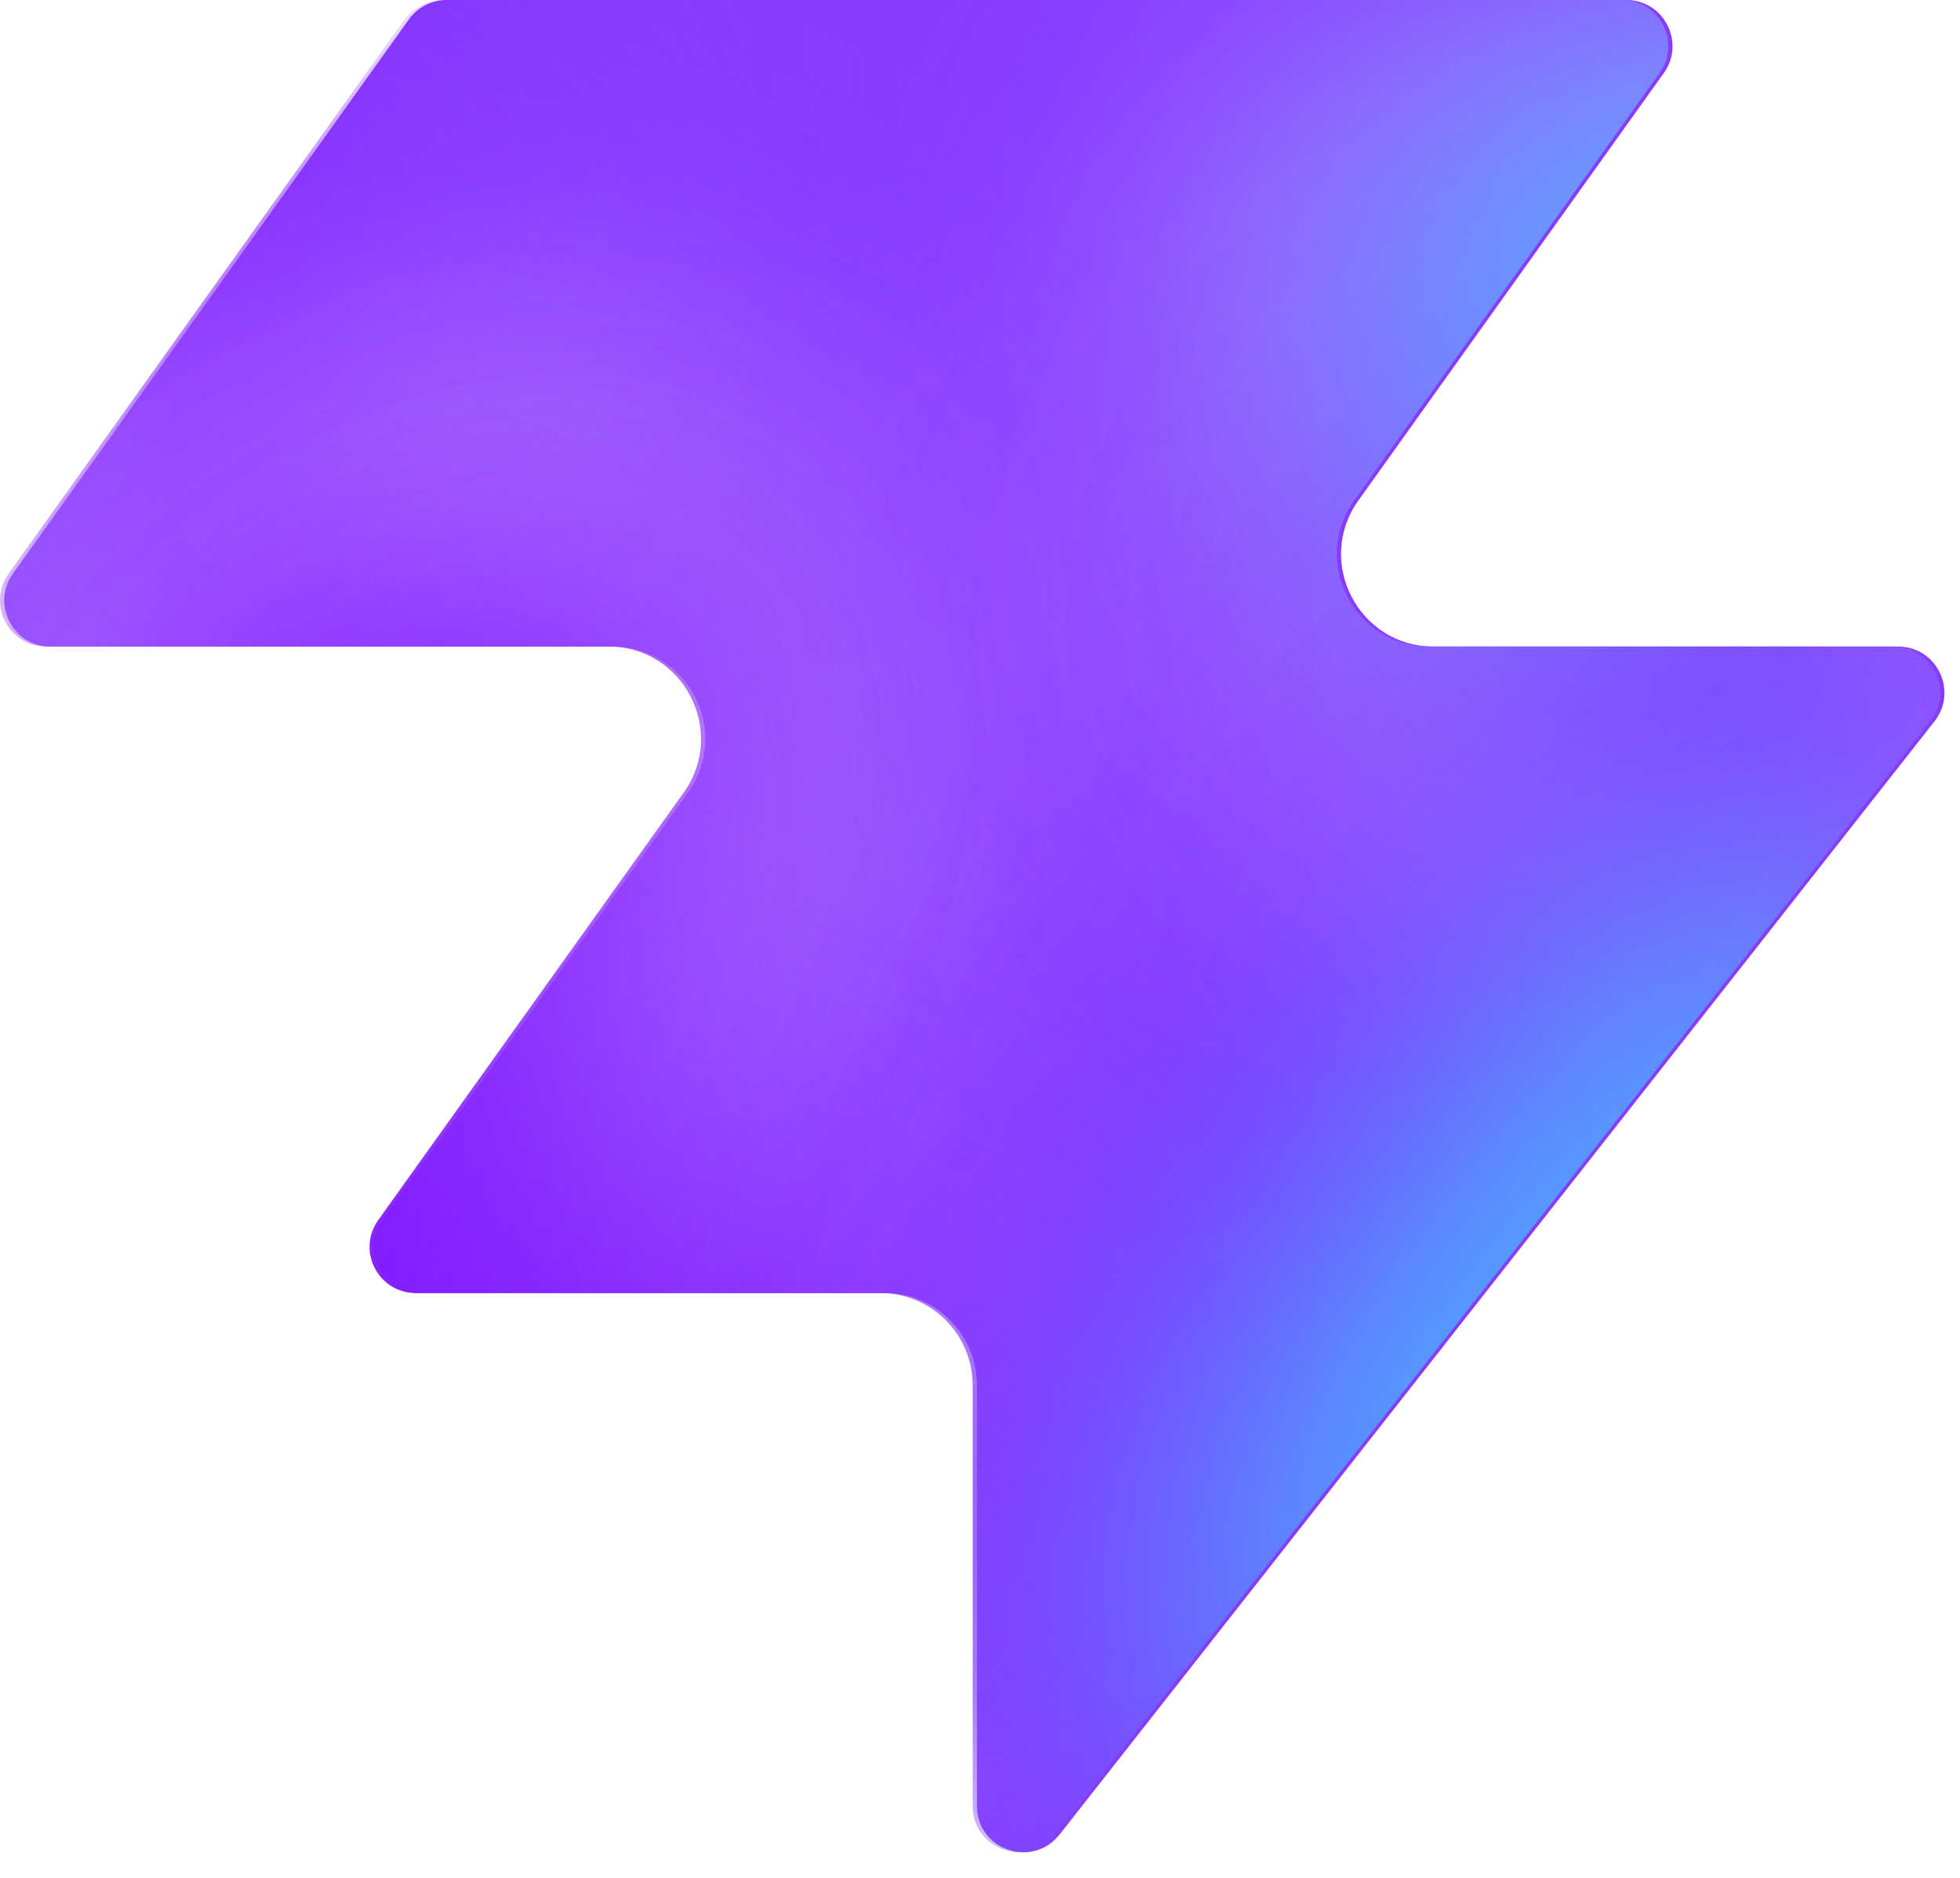
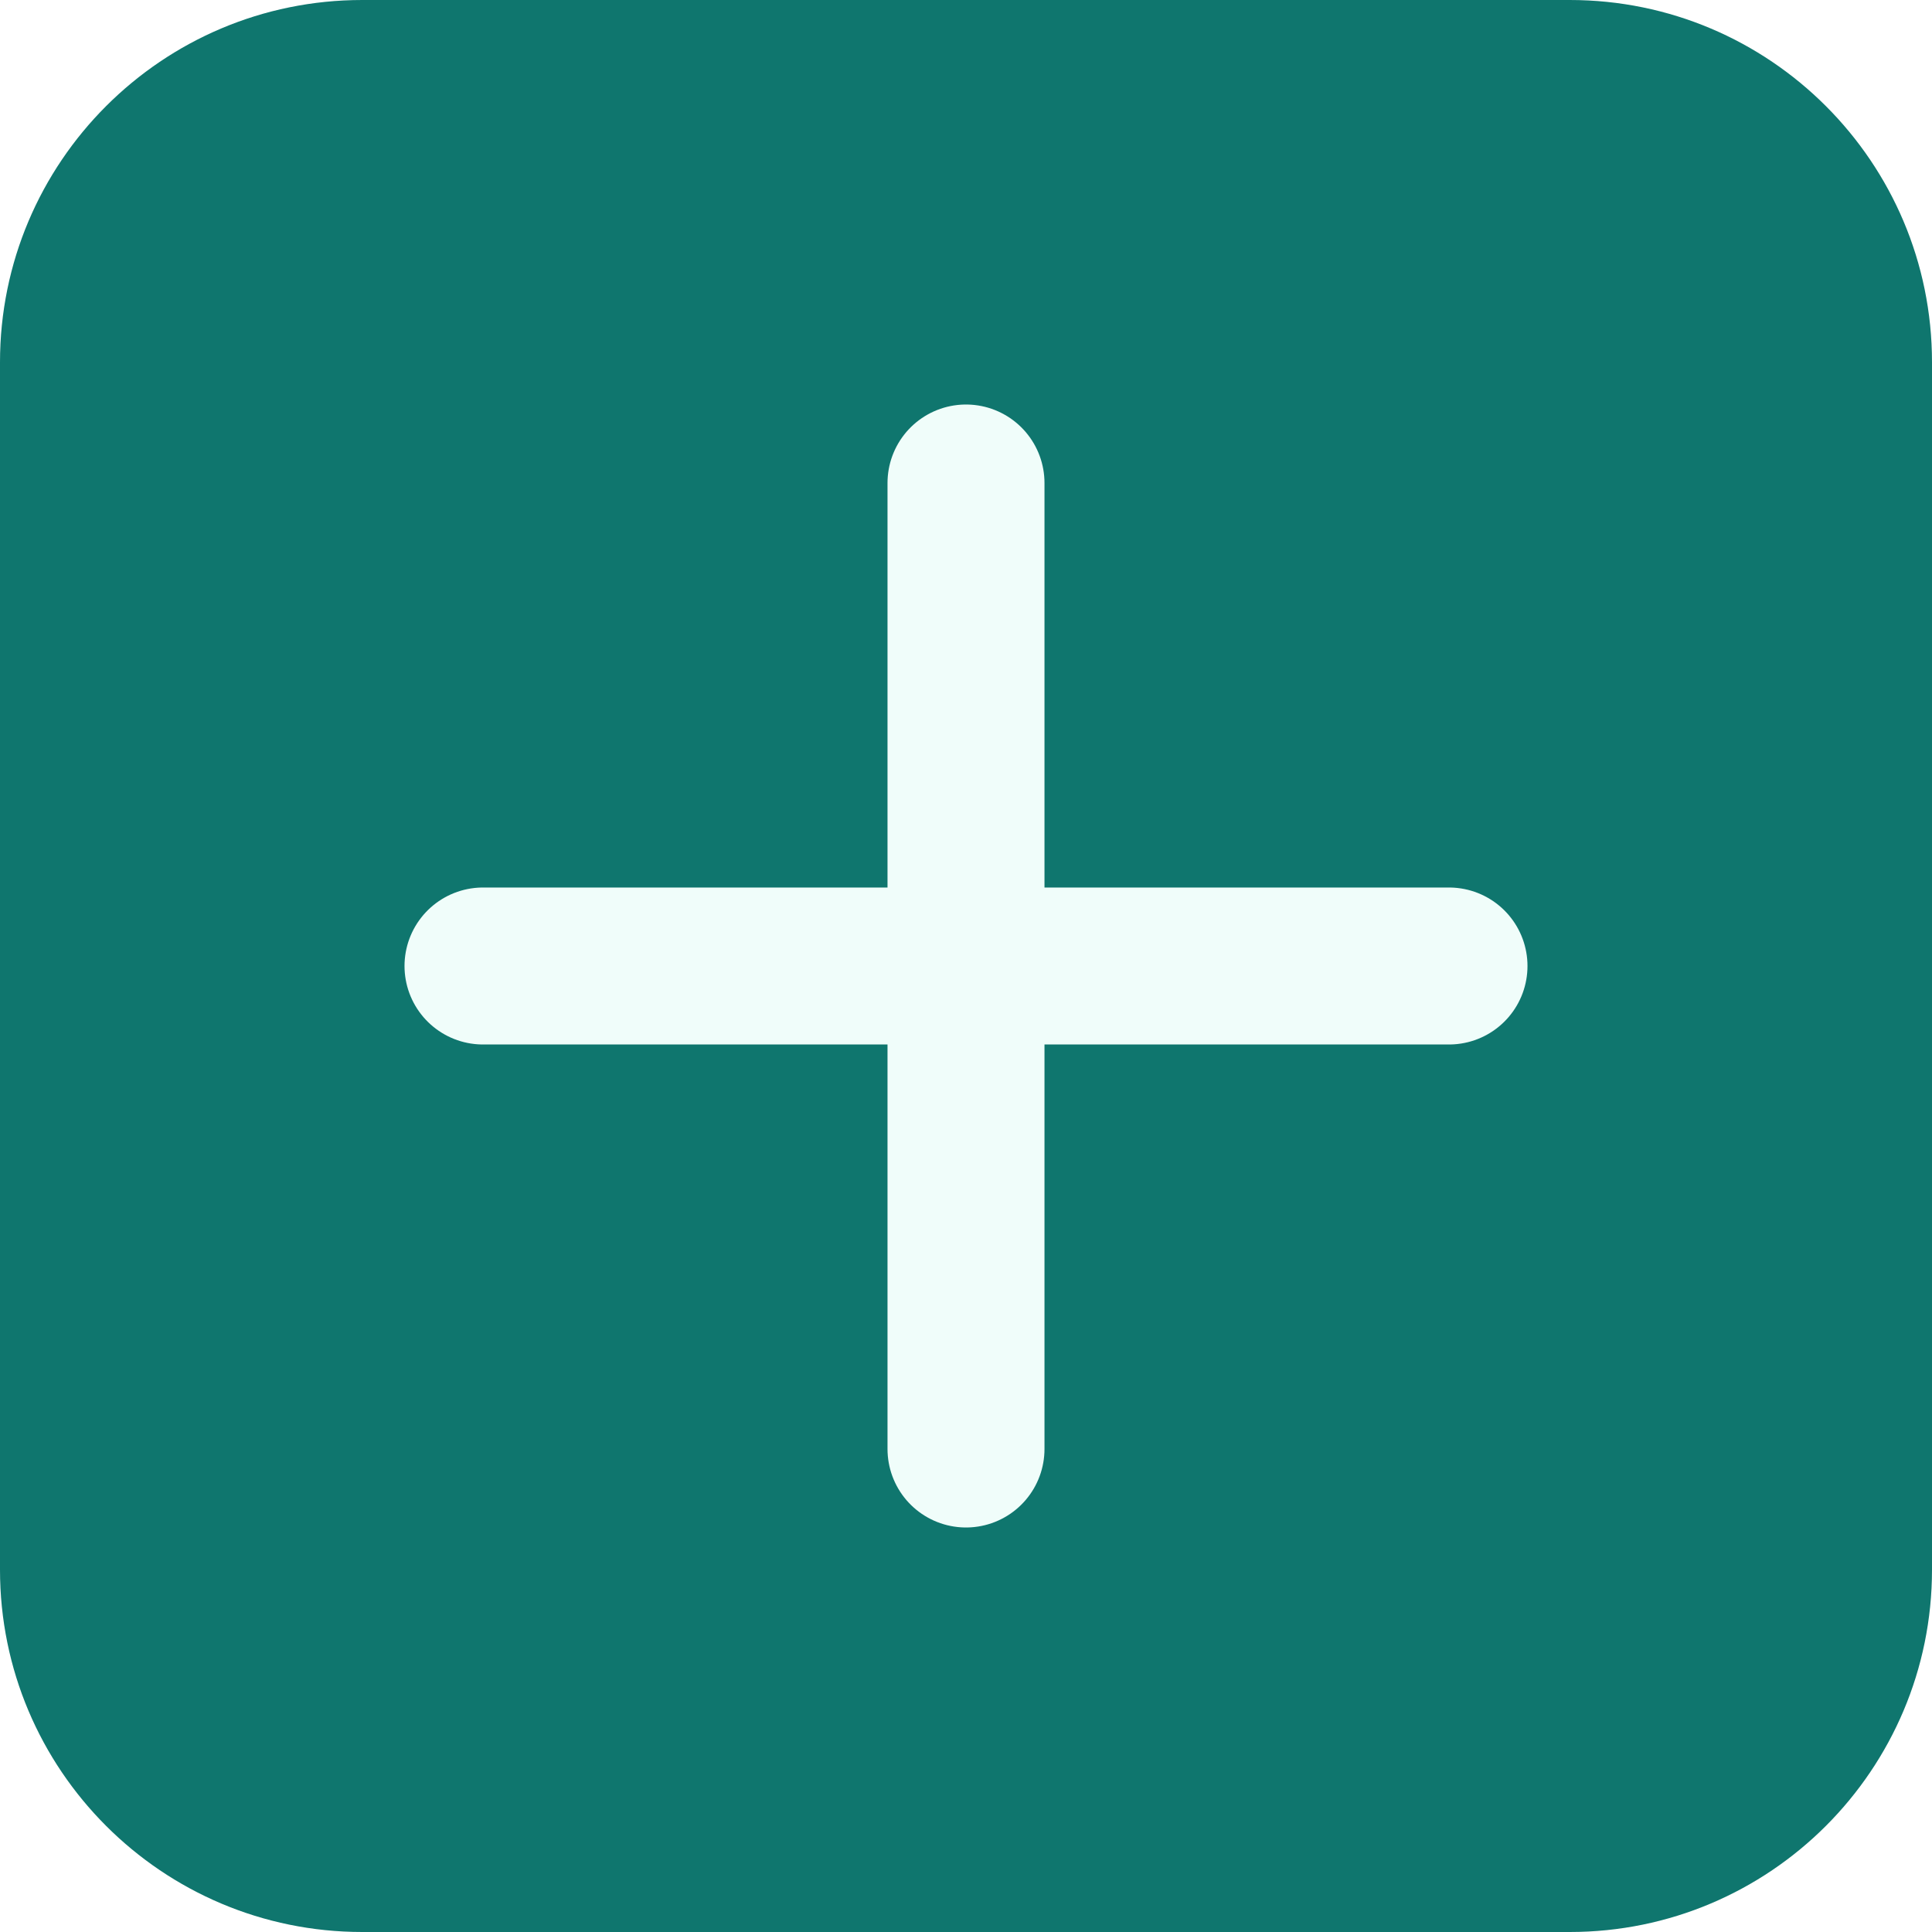
- <svg xmlns="http://www.w3.org/2000/svg" width="48" height="46" fill="none" viewBox="0 0 48 46">
-   <path fill="#863bff" d="M25.946 44.938c-.664.845-2.021.375-2.021-.698V33.937a2.26 2.26 0 0 0-2.262-2.262H10.287c-.92 0-1.456-1.04-.92-1.788l7.48-10.471c1.07-1.497 0-3.578-1.842-3.578H1.237c-.92 0-1.456-1.04-.92-1.788L10.013.474c.214-.297.556-.474.92-.474h28.894c.92 0 1.456 1.04.92 1.788l-7.48 10.471c-1.07 1.498 0 3.579 1.842 3.579h11.377c.943 0 1.473 1.088.89 1.83L25.947 44.94z" style="fill:#863bff;fill:color(display-p3 .525 .23 1);fill-opacity:1" />
-   <mask id="a" width="48" height="46" x="0" y="0" maskUnits="userSpaceOnUse" style="mask-type:alpha">
-     <path fill="#000" d="M25.842 44.938c-.664.844-2.021.375-2.021-.698V33.937a2.26 2.26 0 0 0-2.262-2.262H10.183c-.92 0-1.456-1.04-.92-1.788l7.48-10.471c1.07-1.498 0-3.579-1.842-3.579H1.133c-.92 0-1.456-1.04-.92-1.787L9.91.473c.214-.297.556-.474.92-.474h28.894c.92 0 1.456 1.04.92 1.788l-7.48 10.471c-1.07 1.498 0 3.578 1.842 3.578h11.377c.943 0 1.473 1.088.89 1.832L25.843 44.94z" style="fill:#000;fill-opacity:1" />
-   </mask>
-   <g mask="url(#a)">
-     <g filter="url(#b)">
-       <ellipse cx="5.508" cy="14.704" fill="#ede6ff" rx="5.508" ry="14.704" style="fill:#ede6ff;fill:color(display-p3 .927 .903 1);fill-opacity:1" transform="matrix(.00324 1 1 -.00324 -4.47 31.516)" />
-     </g>
-     <g filter="url(#c)">
-       <ellipse cx="10.399" cy="29.851" fill="#ede6ff" rx="10.399" ry="29.851" style="fill:#ede6ff;fill:color(display-p3 .927 .903 1);fill-opacity:1" transform="matrix(.00324 1 1 -.00324 -39.328 7.883)" />
-     </g>
-     <g filter="url(#d)">
-       <ellipse cx="5.508" cy="30.487" fill="#7e14ff" rx="5.508" ry="30.487" style="fill:#7e14ff;fill:color(display-p3 .492 .077 1);fill-opacity:1" transform="rotate(89.814 -25.913 -14.639)scale(1 -1)" />
-     </g>
-     <g filter="url(#e)">
-       <ellipse cx="5.508" cy="30.599" fill="#7e14ff" rx="5.508" ry="30.599" style="fill:#7e14ff;fill:color(display-p3 .492 .077 1);fill-opacity:1" transform="rotate(89.814 -32.644 -3.334)scale(1 -1)" />
-     </g>
-     <g filter="url(#f)">
-       <ellipse cx="5.508" cy="30.599" fill="#7e14ff" rx="5.508" ry="30.599" style="fill:#7e14ff;fill:color(display-p3 .492 .077 1);fill-opacity:1" transform="matrix(.00324 1 1 -.00324 -34.34 30.47)" />
-     </g>
-     <g filter="url(#g)">
-       <ellipse cx="14.072" cy="22.078" fill="#ede6ff" rx="14.072" ry="22.078" style="fill:#ede6ff;fill:color(display-p3 .927 .903 1);fill-opacity:1" transform="rotate(93.35 24.506 48.493)scale(-1 1)" />
-     </g>
-     <g filter="url(#h)">
-       <ellipse cx="3.47" cy="21.501" fill="#7e14ff" rx="3.47" ry="21.501" style="fill:#7e14ff;fill:color(display-p3 .492 .077 1);fill-opacity:1" transform="rotate(89.009 28.708 47.59)scale(-1 1)" />
-     </g>
-     <g filter="url(#i)">
-       <ellipse cx="3.47" cy="21.501" fill="#7e14ff" rx="3.47" ry="21.501" style="fill:#7e14ff;fill:color(display-p3 .492 .077 1);fill-opacity:1" transform="rotate(89.009 28.708 47.59)scale(-1 1)" />
-     </g>
-     <g filter="url(#j)">
-       <ellipse cx=".387" cy="8.972" fill="#7e14ff" rx="4.407" ry="29.108" style="fill:#7e14ff;fill:color(display-p3 .492 .077 1);fill-opacity:1" transform="rotate(39.51 .387 8.972)" />
-     </g>
-     <g filter="url(#k)">
-       <ellipse cx="47.523" cy="-6.092" fill="#7e14ff" rx="4.407" ry="29.108" style="fill:#7e14ff;fill:color(display-p3 .492 .077 1);fill-opacity:1" transform="rotate(37.892 47.523 -6.092)" />
-     </g>
-     <g filter="url(#l)">
-       <ellipse cx="41.412" cy="6.333" fill="#47bfff" rx="5.971" ry="9.665" style="fill:#47bfff;fill:color(display-p3 .28 .748 1);fill-opacity:1" transform="rotate(37.892 41.412 6.333)" />
-     </g>
-     <g filter="url(#m)">
-       <ellipse cx="-1.879" cy="38.332" fill="#7e14ff" rx="4.407" ry="29.108" style="fill:#7e14ff;fill:color(display-p3 .492 .077 1);fill-opacity:1" transform="rotate(37.892 -1.88 38.332)" />
-     </g>
-     <g filter="url(#n)">
-       <ellipse cx="-1.879" cy="38.332" fill="#7e14ff" rx="4.407" ry="29.108" style="fill:#7e14ff;fill:color(display-p3 .492 .077 1);fill-opacity:1" transform="rotate(37.892 -1.88 38.332)" />
-     </g>
-     <g filter="url(#o)">
-       <ellipse cx="35.651" cy="29.907" fill="#7e14ff" rx="4.407" ry="29.108" style="fill:#7e14ff;fill:color(display-p3 .492 .077 1);fill-opacity:1" transform="rotate(37.892 35.651 29.907)" />
-     </g>
-     <g filter="url(#p)">
-       <ellipse cx="38.418" cy="32.4" fill="#47bfff" rx="5.971" ry="15.297" style="fill:#47bfff;fill:color(display-p3 .28 .748 1);fill-opacity:1" transform="rotate(37.892 38.418 32.4)" />
-     </g>
-   </g>
-   <defs>
-     <filter id="b" width="60.045" height="41.654" x="-19.77" y="16.149" color-interpolation-filters="sRGB" filterUnits="userSpaceOnUse">
-       <feFlood flood-opacity="0" result="BackgroundImageFix" />
-       <feBlend in="SourceGraphic" in2="BackgroundImageFix" result="shape" />
-       <feGaussianBlur result="effect1_foregroundBlur_2002_17158" stdDeviation="7.659" />
-     </filter>
-     <filter id="c" width="90.34" height="51.437" x="-54.613" y="-7.533" color-interpolation-filters="sRGB" filterUnits="userSpaceOnUse">
-       <feFlood flood-opacity="0" result="BackgroundImageFix" />
-       <feBlend in="SourceGraphic" in2="BackgroundImageFix" result="shape" />
-       <feGaussianBlur result="effect1_foregroundBlur_2002_17158" stdDeviation="7.659" />
-     </filter>
-     <filter id="d" width="79.355" height="29.4" x="-49.64" y="2.03" color-interpolation-filters="sRGB" filterUnits="userSpaceOnUse">
-       <feFlood flood-opacity="0" result="BackgroundImageFix" />
-       <feBlend in="SourceGraphic" in2="BackgroundImageFix" result="shape" />
-       <feGaussianBlur result="effect1_foregroundBlur_2002_17158" stdDeviation="4.596" />
-     </filter>
-     <filter id="e" width="79.579" height="29.4" x="-45.045" y="20.029" color-interpolation-filters="sRGB" filterUnits="userSpaceOnUse">
-       <feFlood flood-opacity="0" result="BackgroundImageFix" />
-       <feBlend in="SourceGraphic" in2="BackgroundImageFix" result="shape" />
-       <feGaussianBlur result="effect1_foregroundBlur_2002_17158" stdDeviation="4.596" />
-     </filter>
-     <filter id="f" width="79.579" height="29.4" x="-43.513" y="21.178" color-interpolation-filters="sRGB" filterUnits="userSpaceOnUse">
-       <feFlood flood-opacity="0" result="BackgroundImageFix" />
-       <feBlend in="SourceGraphic" in2="BackgroundImageFix" result="shape" />
-       <feGaussianBlur result="effect1_foregroundBlur_2002_17158" stdDeviation="4.596" />
-     </filter>
-     <filter id="g" width="74.749" height="58.852" x="15.756" y="-17.901" color-interpolation-filters="sRGB" filterUnits="userSpaceOnUse">
-       <feFlood flood-opacity="0" result="BackgroundImageFix" />
-       <feBlend in="SourceGraphic" in2="BackgroundImageFix" result="shape" />
-       <feGaussianBlur result="effect1_foregroundBlur_2002_17158" stdDeviation="7.659" />
-     </filter>
-     <filter id="h" width="61.377" height="25.362" x="23.548" y="2.284" color-interpolation-filters="sRGB" filterUnits="userSpaceOnUse">
-       <feFlood flood-opacity="0" result="BackgroundImageFix" />
-       <feBlend in="SourceGraphic" in2="BackgroundImageFix" result="shape" />
-       <feGaussianBlur result="effect1_foregroundBlur_2002_17158" stdDeviation="4.596" />
-     </filter>
-     <filter id="i" width="61.377" height="25.362" x="23.548" y="2.284" color-interpolation-filters="sRGB" filterUnits="userSpaceOnUse">
-       <feFlood flood-opacity="0" result="BackgroundImageFix" />
-       <feBlend in="SourceGraphic" in2="BackgroundImageFix" result="shape" />
-       <feGaussianBlur result="effect1_foregroundBlur_2002_17158" stdDeviation="4.596" />
-     </filter>
-     <filter id="j" width="56.045" height="63.649" x="-27.636" y="-22.853" color-interpolation-filters="sRGB" filterUnits="userSpaceOnUse">
-       <feFlood flood-opacity="0" result="BackgroundImageFix" />
-       <feBlend in="SourceGraphic" in2="BackgroundImageFix" result="shape" />
-       <feGaussianBlur result="effect1_foregroundBlur_2002_17158" stdDeviation="4.596" />
-     </filter>
-     <filter id="k" width="54.814" height="64.646" x="20.116" y="-38.415" color-interpolation-filters="sRGB" filterUnits="userSpaceOnUse">
-       <feFlood flood-opacity="0" result="BackgroundImageFix" />
-       <feBlend in="SourceGraphic" in2="BackgroundImageFix" result="shape" />
-       <feGaussianBlur result="effect1_foregroundBlur_2002_17158" stdDeviation="4.596" />
-     </filter>
-     <filter id="l" width="33.541" height="35.313" x="24.641" y="-11.323" color-interpolation-filters="sRGB" filterUnits="userSpaceOnUse">
-       <feFlood flood-opacity="0" result="BackgroundImageFix" />
-       <feBlend in="SourceGraphic" in2="BackgroundImageFix" result="shape" />
-       <feGaussianBlur result="effect1_foregroundBlur_2002_17158" stdDeviation="4.596" />
-     </filter>
-     <filter id="m" width="54.814" height="64.646" x="-29.286" y="6.009" color-interpolation-filters="sRGB" filterUnits="userSpaceOnUse">
-       <feFlood flood-opacity="0" result="BackgroundImageFix" />
-       <feBlend in="SourceGraphic" in2="BackgroundImageFix" result="shape" />
-       <feGaussianBlur result="effect1_foregroundBlur_2002_17158" stdDeviation="4.596" />
-     </filter>
-     <filter id="n" width="54.814" height="64.646" x="-29.286" y="6.009" color-interpolation-filters="sRGB" filterUnits="userSpaceOnUse">
-       <feFlood flood-opacity="0" result="BackgroundImageFix" />
-       <feBlend in="SourceGraphic" in2="BackgroundImageFix" result="shape" />
-       <feGaussianBlur result="effect1_foregroundBlur_2002_17158" stdDeviation="4.596" />
-     </filter>
-     <filter id="o" width="54.814" height="64.646" x="8.244" y="-2.416" color-interpolation-filters="sRGB" filterUnits="userSpaceOnUse">
-       <feFlood flood-opacity="0" result="BackgroundImageFix" />
-       <feBlend in="SourceGraphic" in2="BackgroundImageFix" result="shape" />
-       <feGaussianBlur result="effect1_foregroundBlur_2002_17158" stdDeviation="4.596" />
-     </filter>
-     <filter id="p" width="39.409" height="43.623" x="18.713" y="10.588" color-interpolation-filters="sRGB" filterUnits="userSpaceOnUse">
-       <feFlood flood-opacity="0" result="BackgroundImageFix" />
-       <feBlend in="SourceGraphic" in2="BackgroundImageFix" result="shape" />
-       <feGaussianBlur result="effect1_foregroundBlur_2002_17158" stdDeviation="4.596" />
-     </filter>
-   </defs>
+ <svg xmlns="http://www.w3.org/2000/svg" viewBox="0 0 32 32" fill="none">
+   <rect width="32" height="32" rx="6" fill="#0f766e" />
+   <path d="M8 16h16M16 8v16" stroke="#f0fdfa" stroke-width="2.6" stroke-linecap="round" />
</svg>
